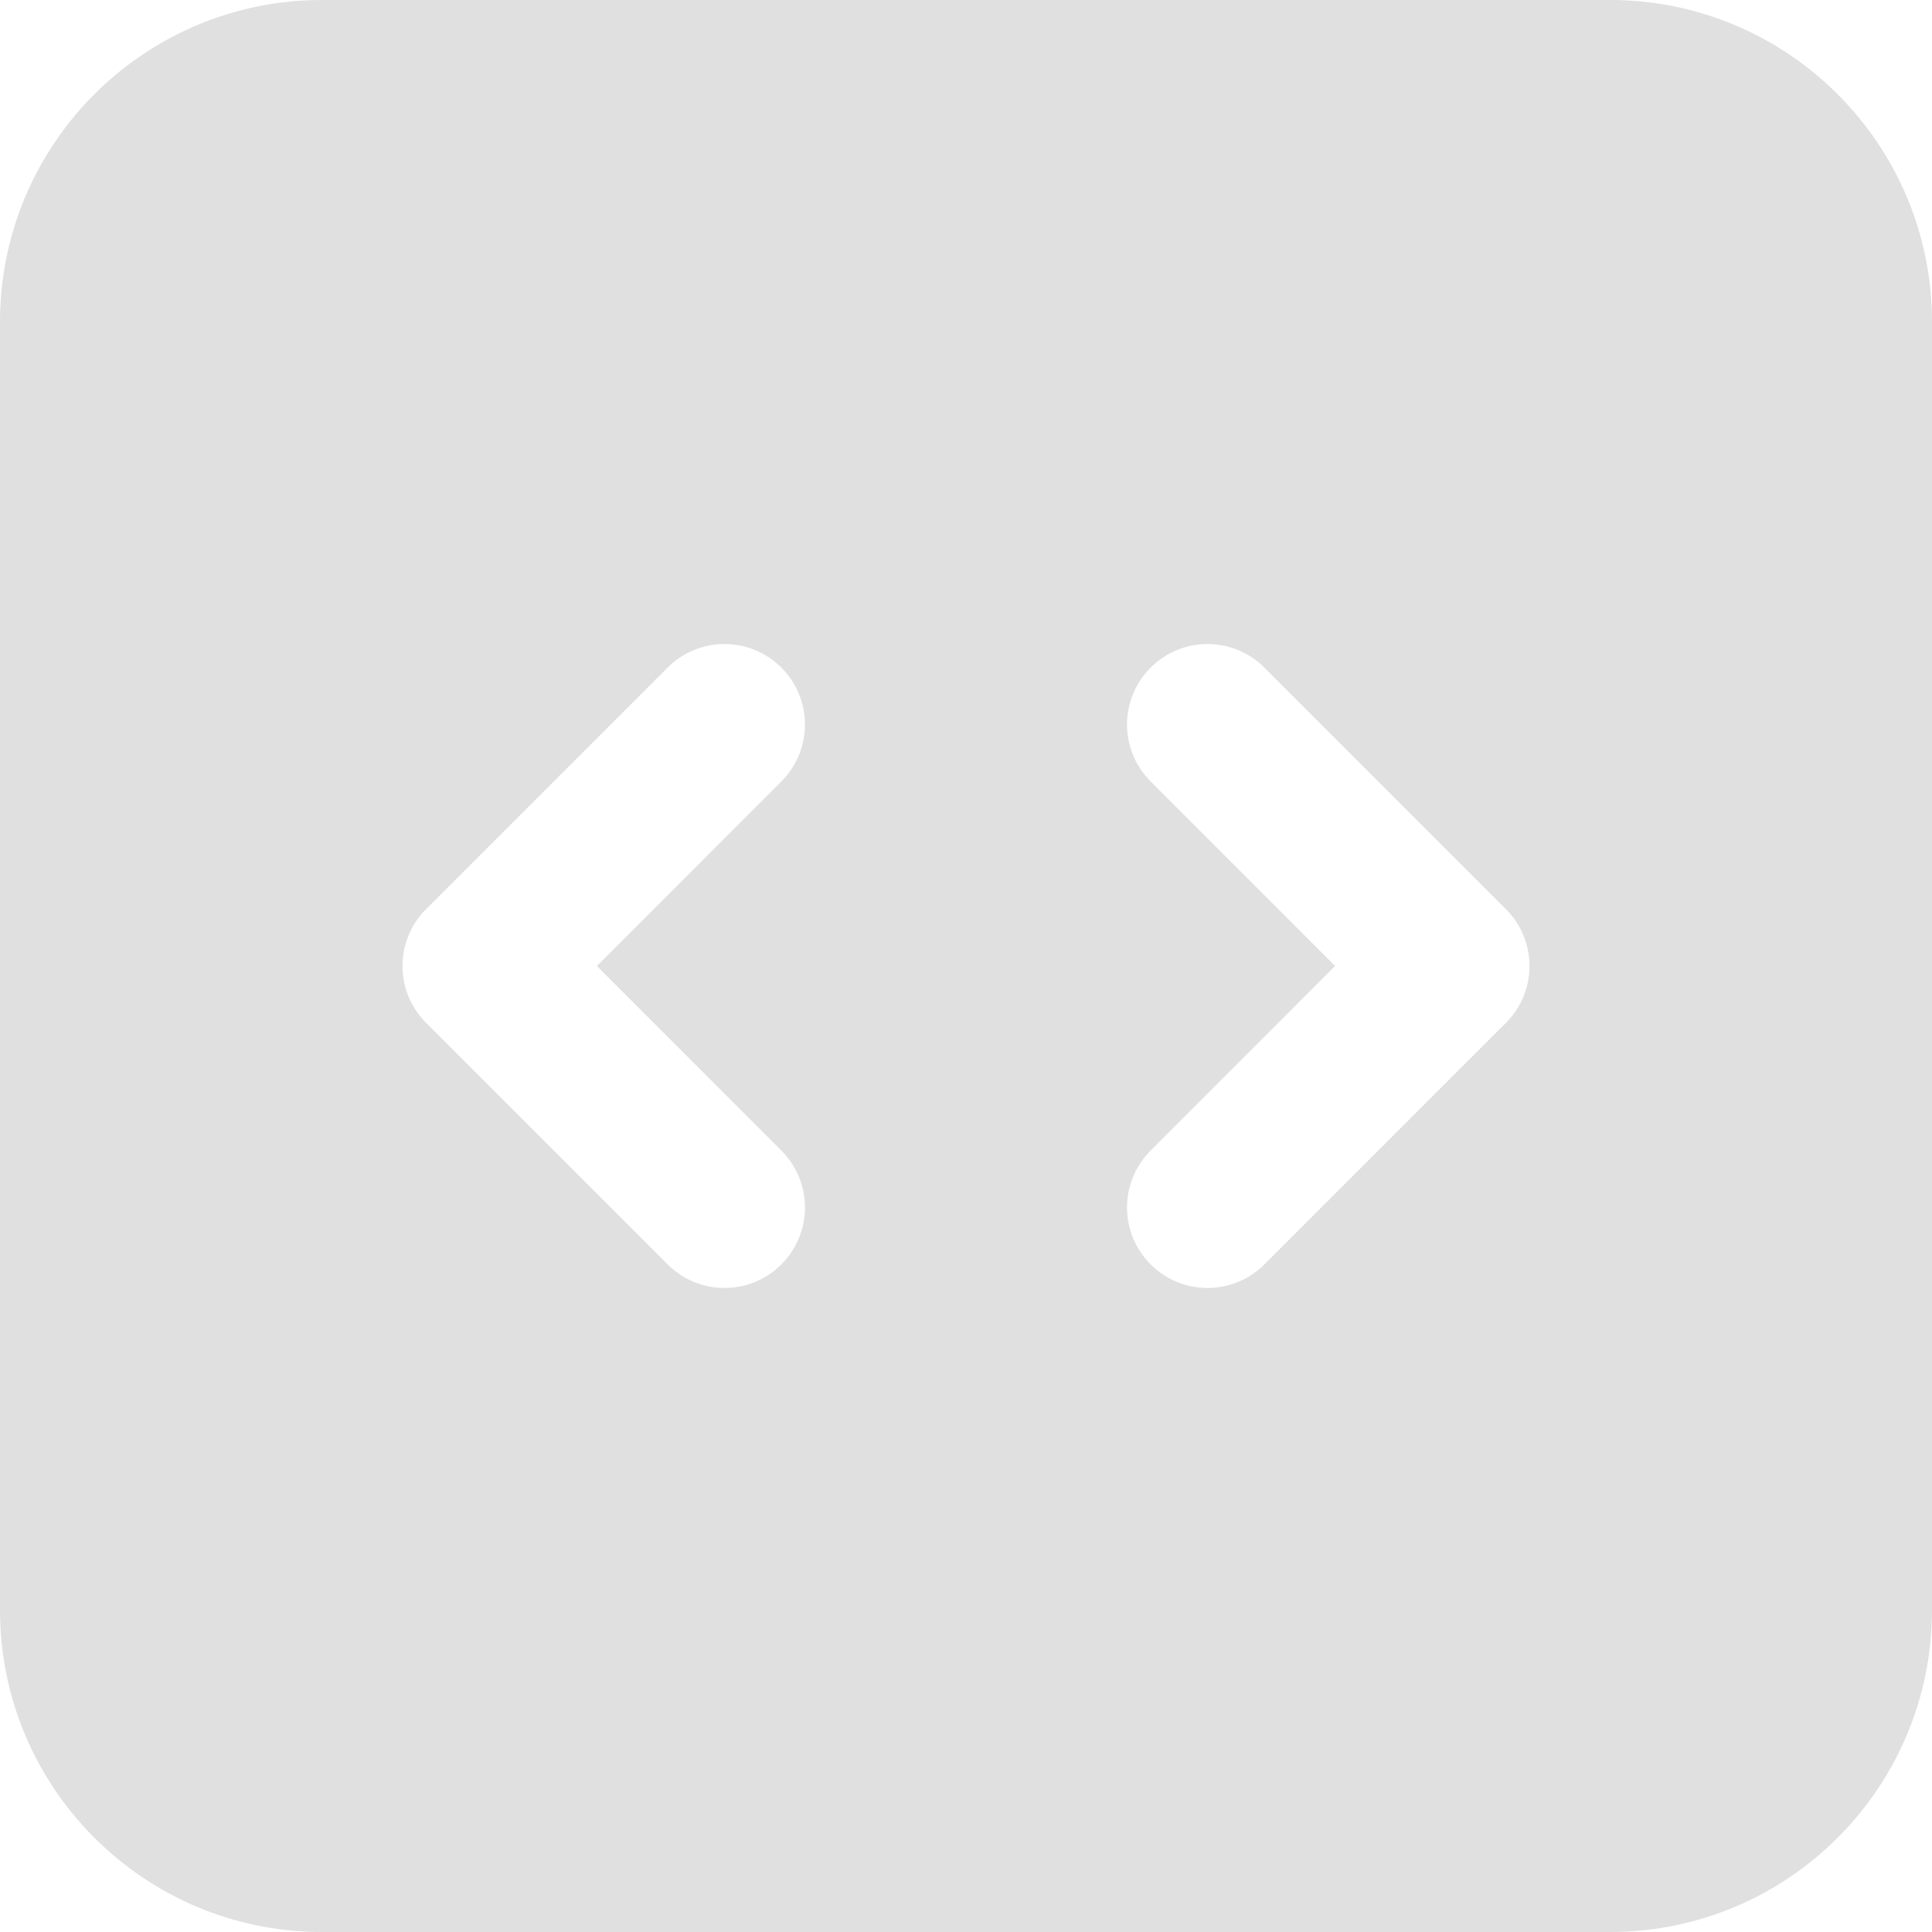
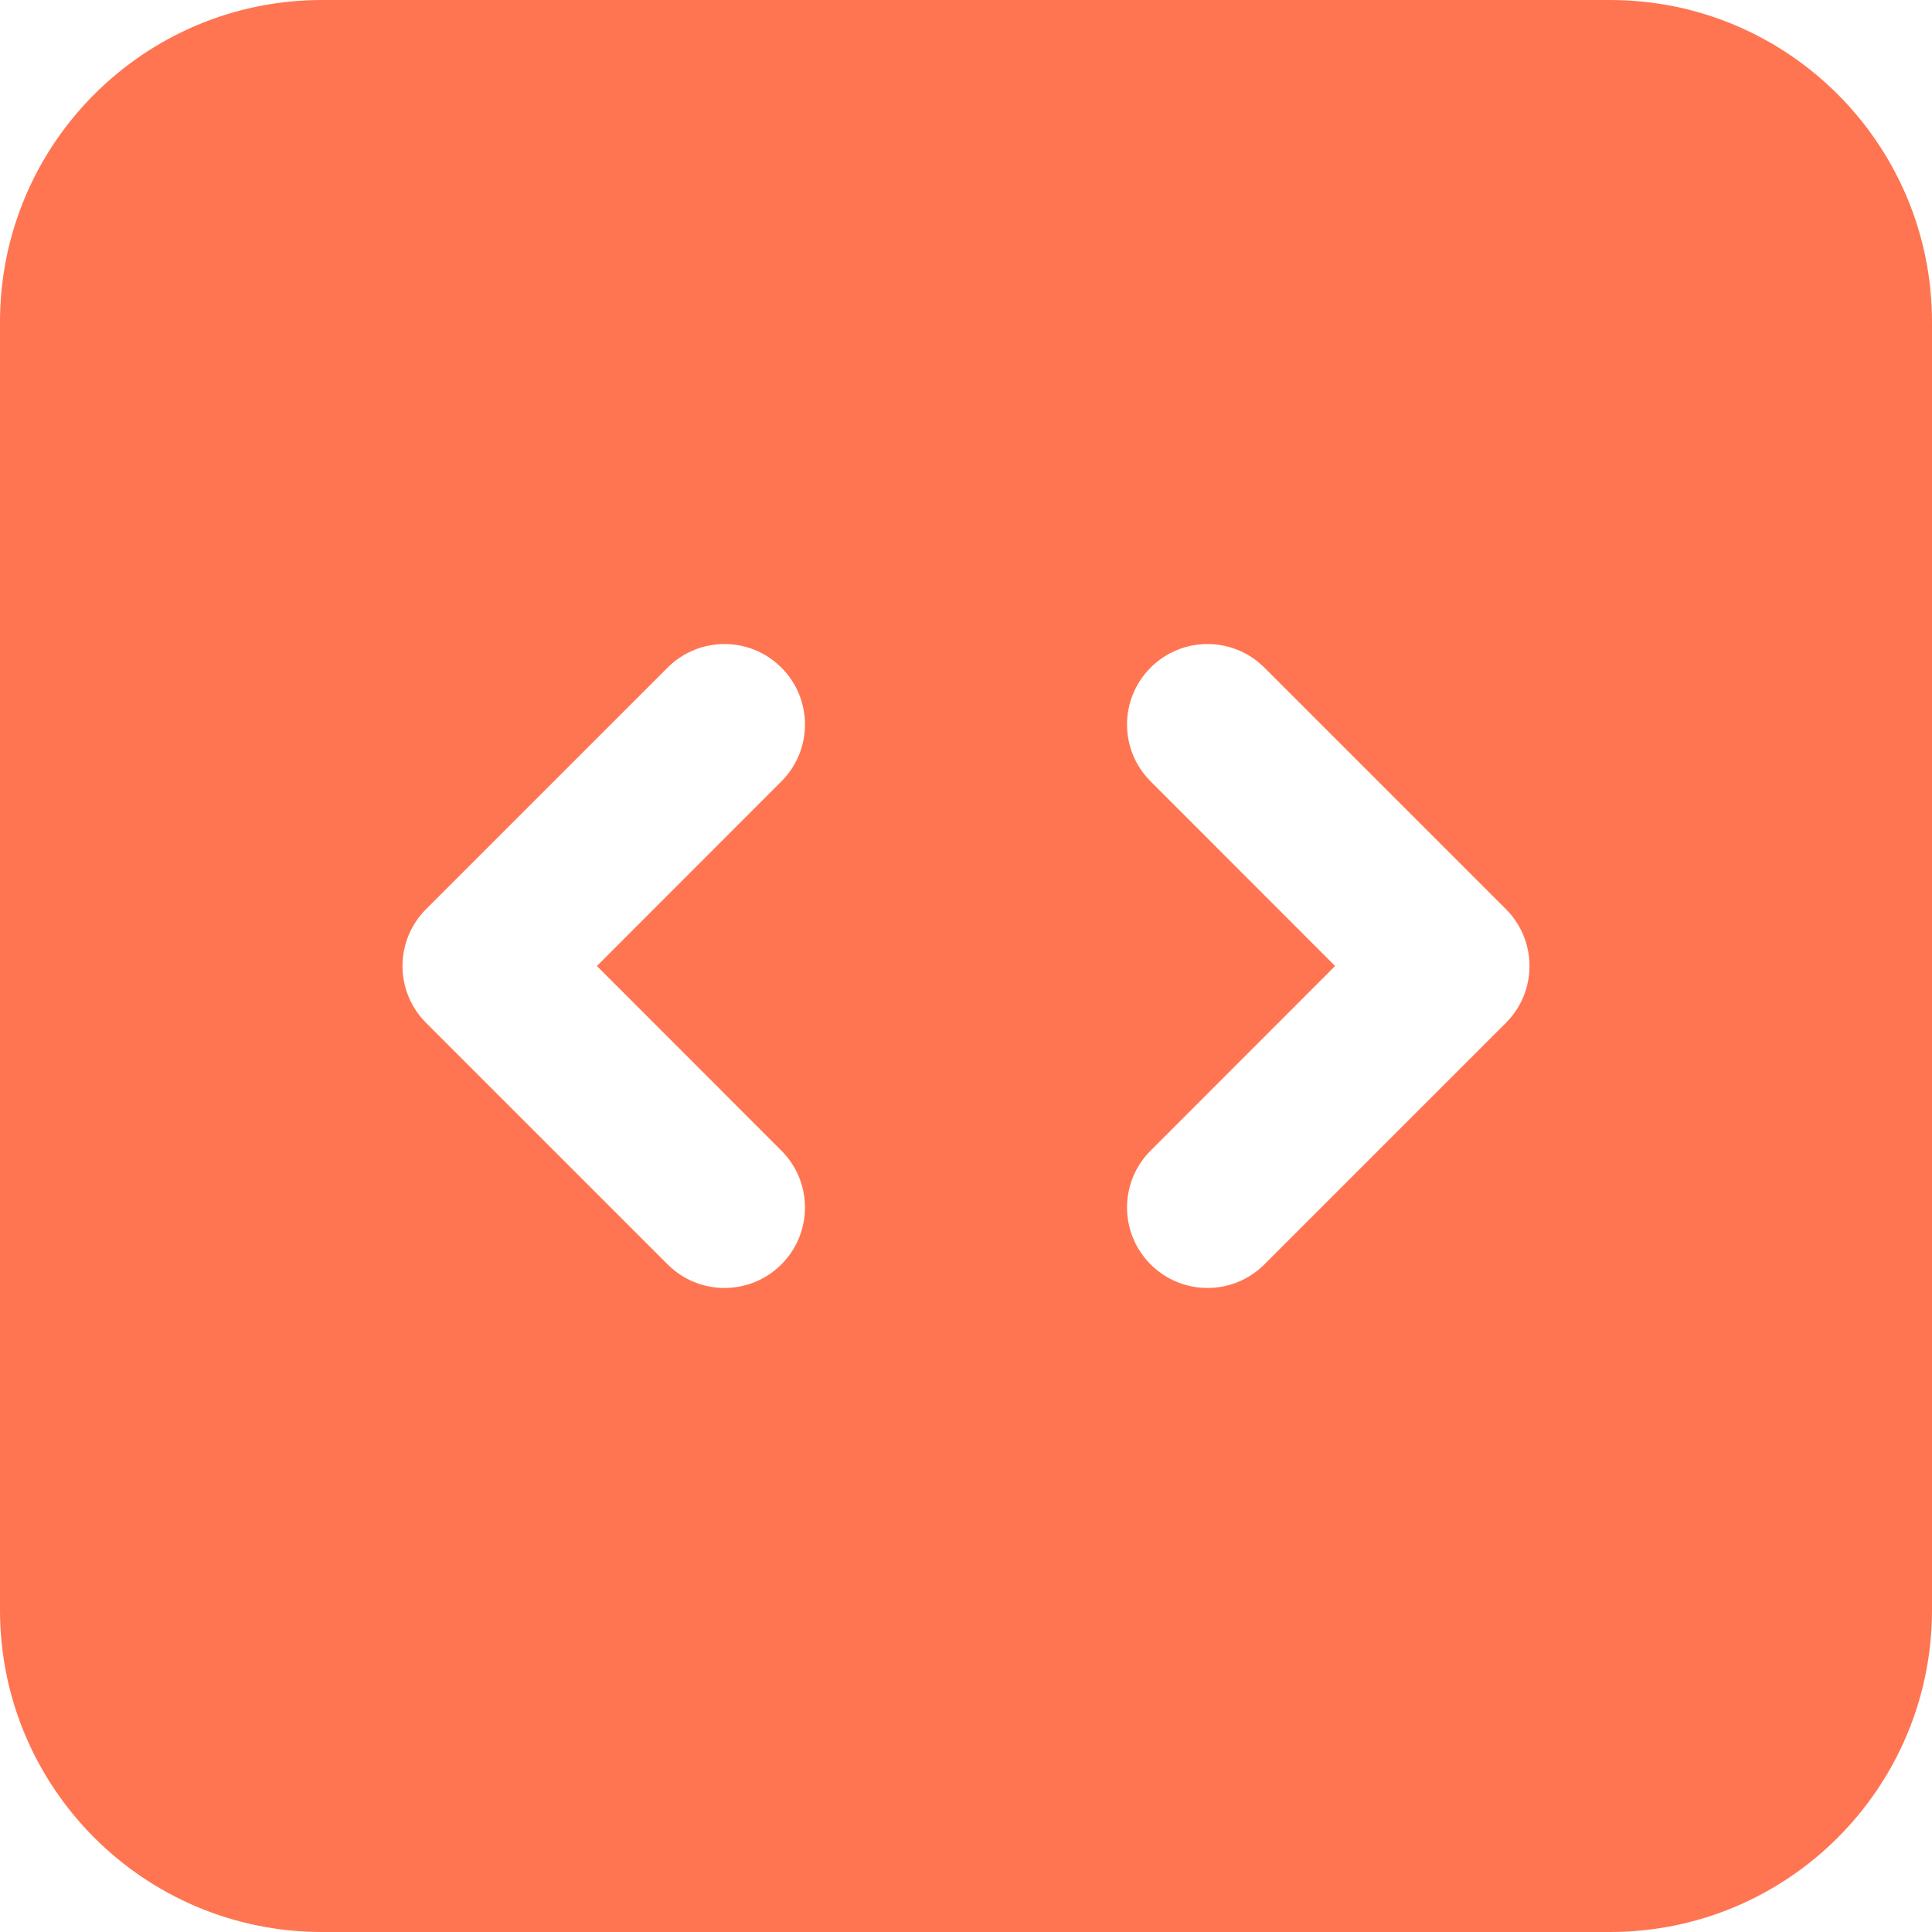
<svg xmlns="http://www.w3.org/2000/svg" width="18" height="18" viewBox="0 0 18 18" fill="none">
-   <path fill-rule="evenodd" clip-rule="evenodd" d="M0 3C0 1.343 1.343 0 3 0H15C16.657 0 18 1.343 18 3V15C18 16.657 16.657 18 15 18H3C1.343 18 0 16.657 0 15V3ZM14.25 9C14.25 9.199 14.171 9.39 14.03 9.53L11.78 11.78C11.487 12.073 11.013 12.073 10.72 11.78C10.427 11.487 10.427 11.013 10.72 10.72L12.439 9L10.72 7.28C10.427 6.987 10.427 6.513 10.72 6.22C11.013 5.927 11.487 5.927 11.78 6.22L14.03 8.47C14.171 8.61 14.25 8.801 14.25 9ZM3.97 8.47C3.829 8.61 3.75 8.801 3.75 9C3.75 9.199 3.829 9.39 3.97 9.53L6.22 11.78C6.513 12.073 6.987 12.073 7.28 11.78C7.573 11.487 7.573 11.013 7.28 10.72L5.561 9L7.28 7.28C7.573 6.987 7.573 6.513 7.28 6.22C6.987 5.927 6.513 5.927 6.22 6.22L3.97 8.47Z" fill="#E0E0E0" />
+   <path fill-rule="evenodd" clip-rule="evenodd" d="M0 3C0 1.343 1.343 0 3 0H15C16.657 0 18 1.343 18 3V15C18 16.657 16.657 18 15 18H3C1.343 18 0 16.657 0 15V3ZM14.25 9C14.25 9.199 14.171 9.39 14.03 9.53L11.78 11.78C11.487 12.073 11.013 12.073 10.72 11.78C10.427 11.487 10.427 11.013 10.72 10.72L12.439 9L10.72 7.28C10.427 6.987 10.427 6.513 10.72 6.22C11.013 5.927 11.487 5.927 11.78 6.22L14.03 8.47C14.171 8.61 14.25 8.801 14.25 9ZM3.97 8.47C3.829 8.61 3.75 8.801 3.75 9C3.75 9.199 3.829 9.39 3.97 9.53L6.22 11.78C6.513 12.073 6.987 12.073 7.28 11.78C7.573 11.487 7.573 11.013 7.28 10.72L5.561 9L7.28 7.28C7.573 6.987 7.573 6.513 7.28 6.22C6.987 5.927 6.513 5.927 6.22 6.22L3.97 8.47Z" fill="#ff7551" />
</svg>
